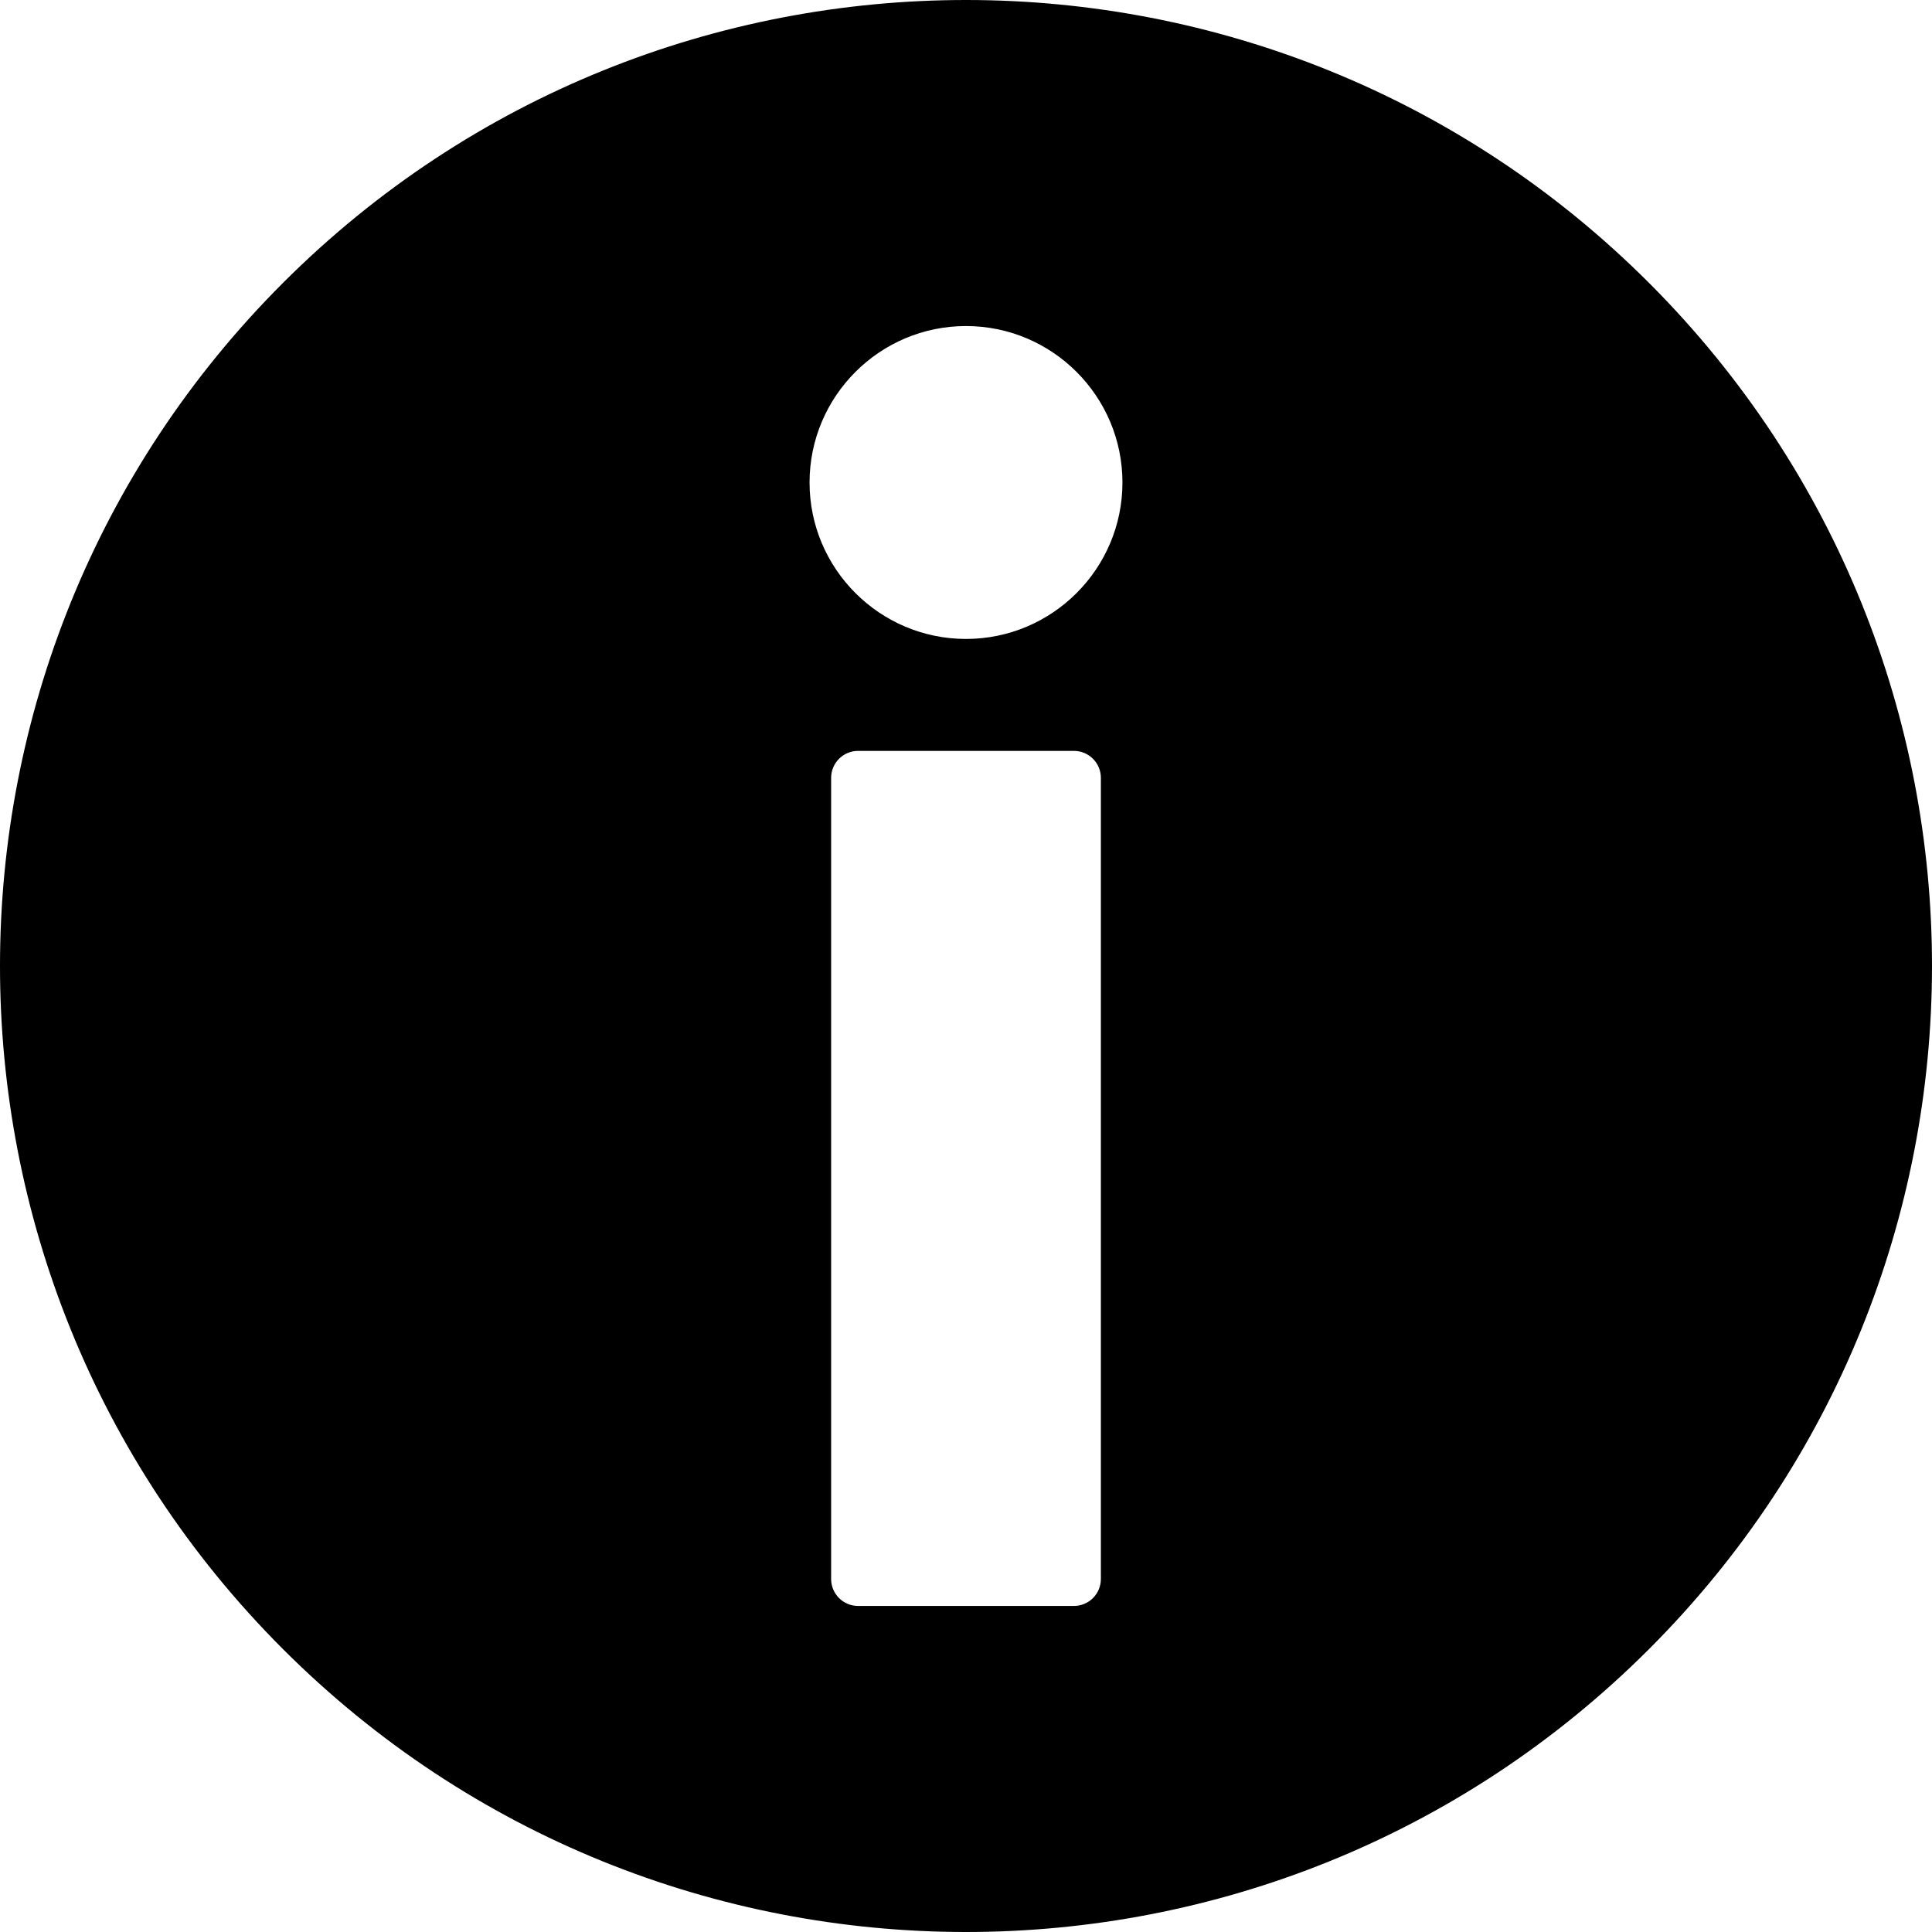
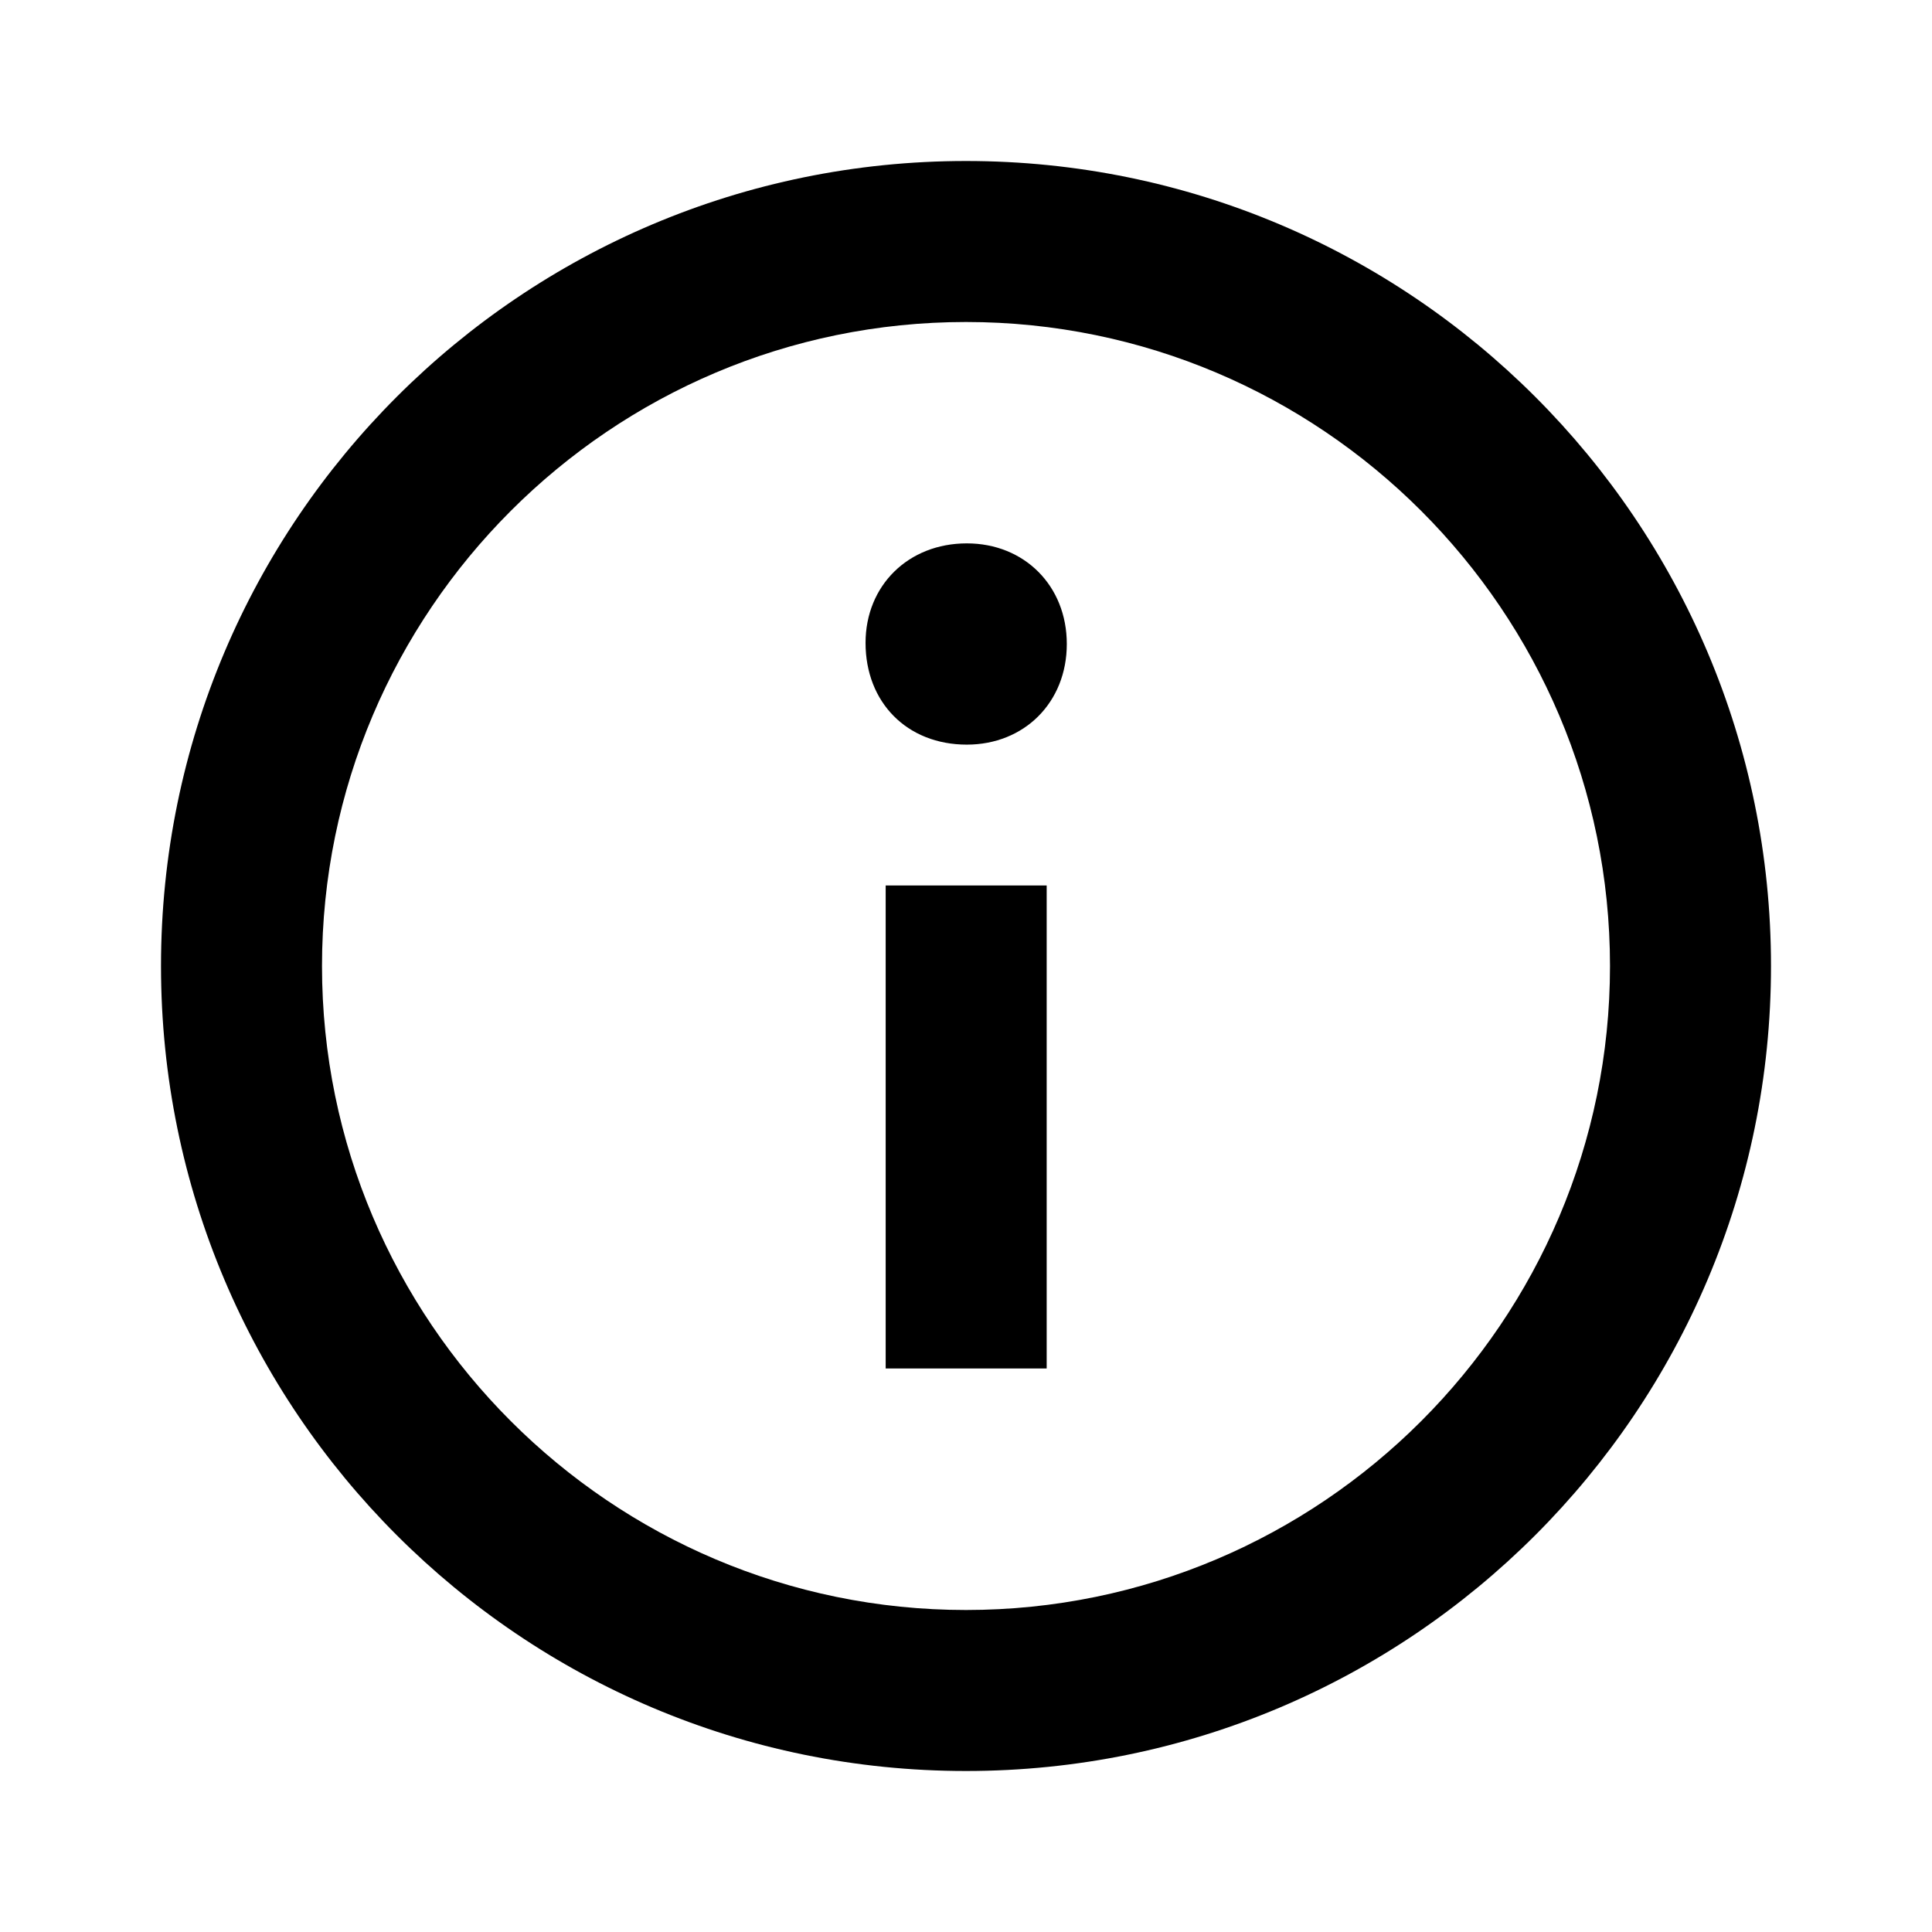
- <svg xmlns="http://www.w3.org/2000/svg" fill="#000000" version="1.1" id="Capa_1" width="800px" height="800px" viewBox="0 0 416.979 416.979" xml:space="preserve">
-   <g>
-     <path d="M356.004,61.156c-81.37-81.47-213.377-81.551-294.848-0.182c-81.47,81.371-81.552,213.379-0.181,294.85   c81.369,81.47,213.378,81.551,294.849,0.181C437.293,274.636,437.375,142.626,356.004,61.156z M237.6,340.786   c0,3.217-2.607,5.822-5.822,5.822h-46.576c-3.215,0-5.822-2.605-5.822-5.822V167.885c0-3.217,2.607-5.822,5.822-5.822h46.576   c3.215,0,5.822,2.604,5.822,5.822V340.786z M208.49,137.901c-18.618,0-33.766-15.146-33.766-33.765   c0-18.617,15.147-33.766,33.766-33.766c18.619,0,33.766,15.148,33.766,33.766C242.256,122.755,227.107,137.901,208.49,137.901z" />
+ <svg xmlns="http://www.w3.org/2000/svg" width="800px" height="800px" viewBox="0 0 512 512" version="1.1">
+   <g id="Page-1" stroke="none" stroke-width="1" fill="none" fill-rule="evenodd">
+     <g id="about-white" fill="#000000" transform="translate(42.66667, 42.66667)">
+       <path d="M213.333,3.55271368e-14 C95.513,3.55271368e-14 3.55271368e-14,95.512 3.55271368e-14,213.333 C3.55271368e-14,331.154 95.513,426.667 213.333,426.667 C331.155,426.667 426.667,331.154 426.667,213.333 C426.667,95.512 331.155,3.55271368e-14 213.333,3.55271368e-14 Z M213.333,384 C119.228,384 42.667,307.439 42.667,213.333 C42.667,119.228 119.228,42.667 213.333,42.667 C307.44,42.667 384,119.228 384,213.333 C384,307.439 307.44,384 213.333,384 Z M240.047,128 C240.047,143.468 228.785,154.667 213.55,154.667 C197.699,154.667 186.713,143.468 186.713,127.704 C186.713,112.554 197.996,101.333 213.55,101.333 C228.785,101.333 240.047,112.554 240.047,128 Z M192.047,192 L234.713,192 L234.713,320 L192.047,320 L192.047,192 Z" id="Shape">
+ 
+ </path>
+     </g>
  </g>
</svg>
